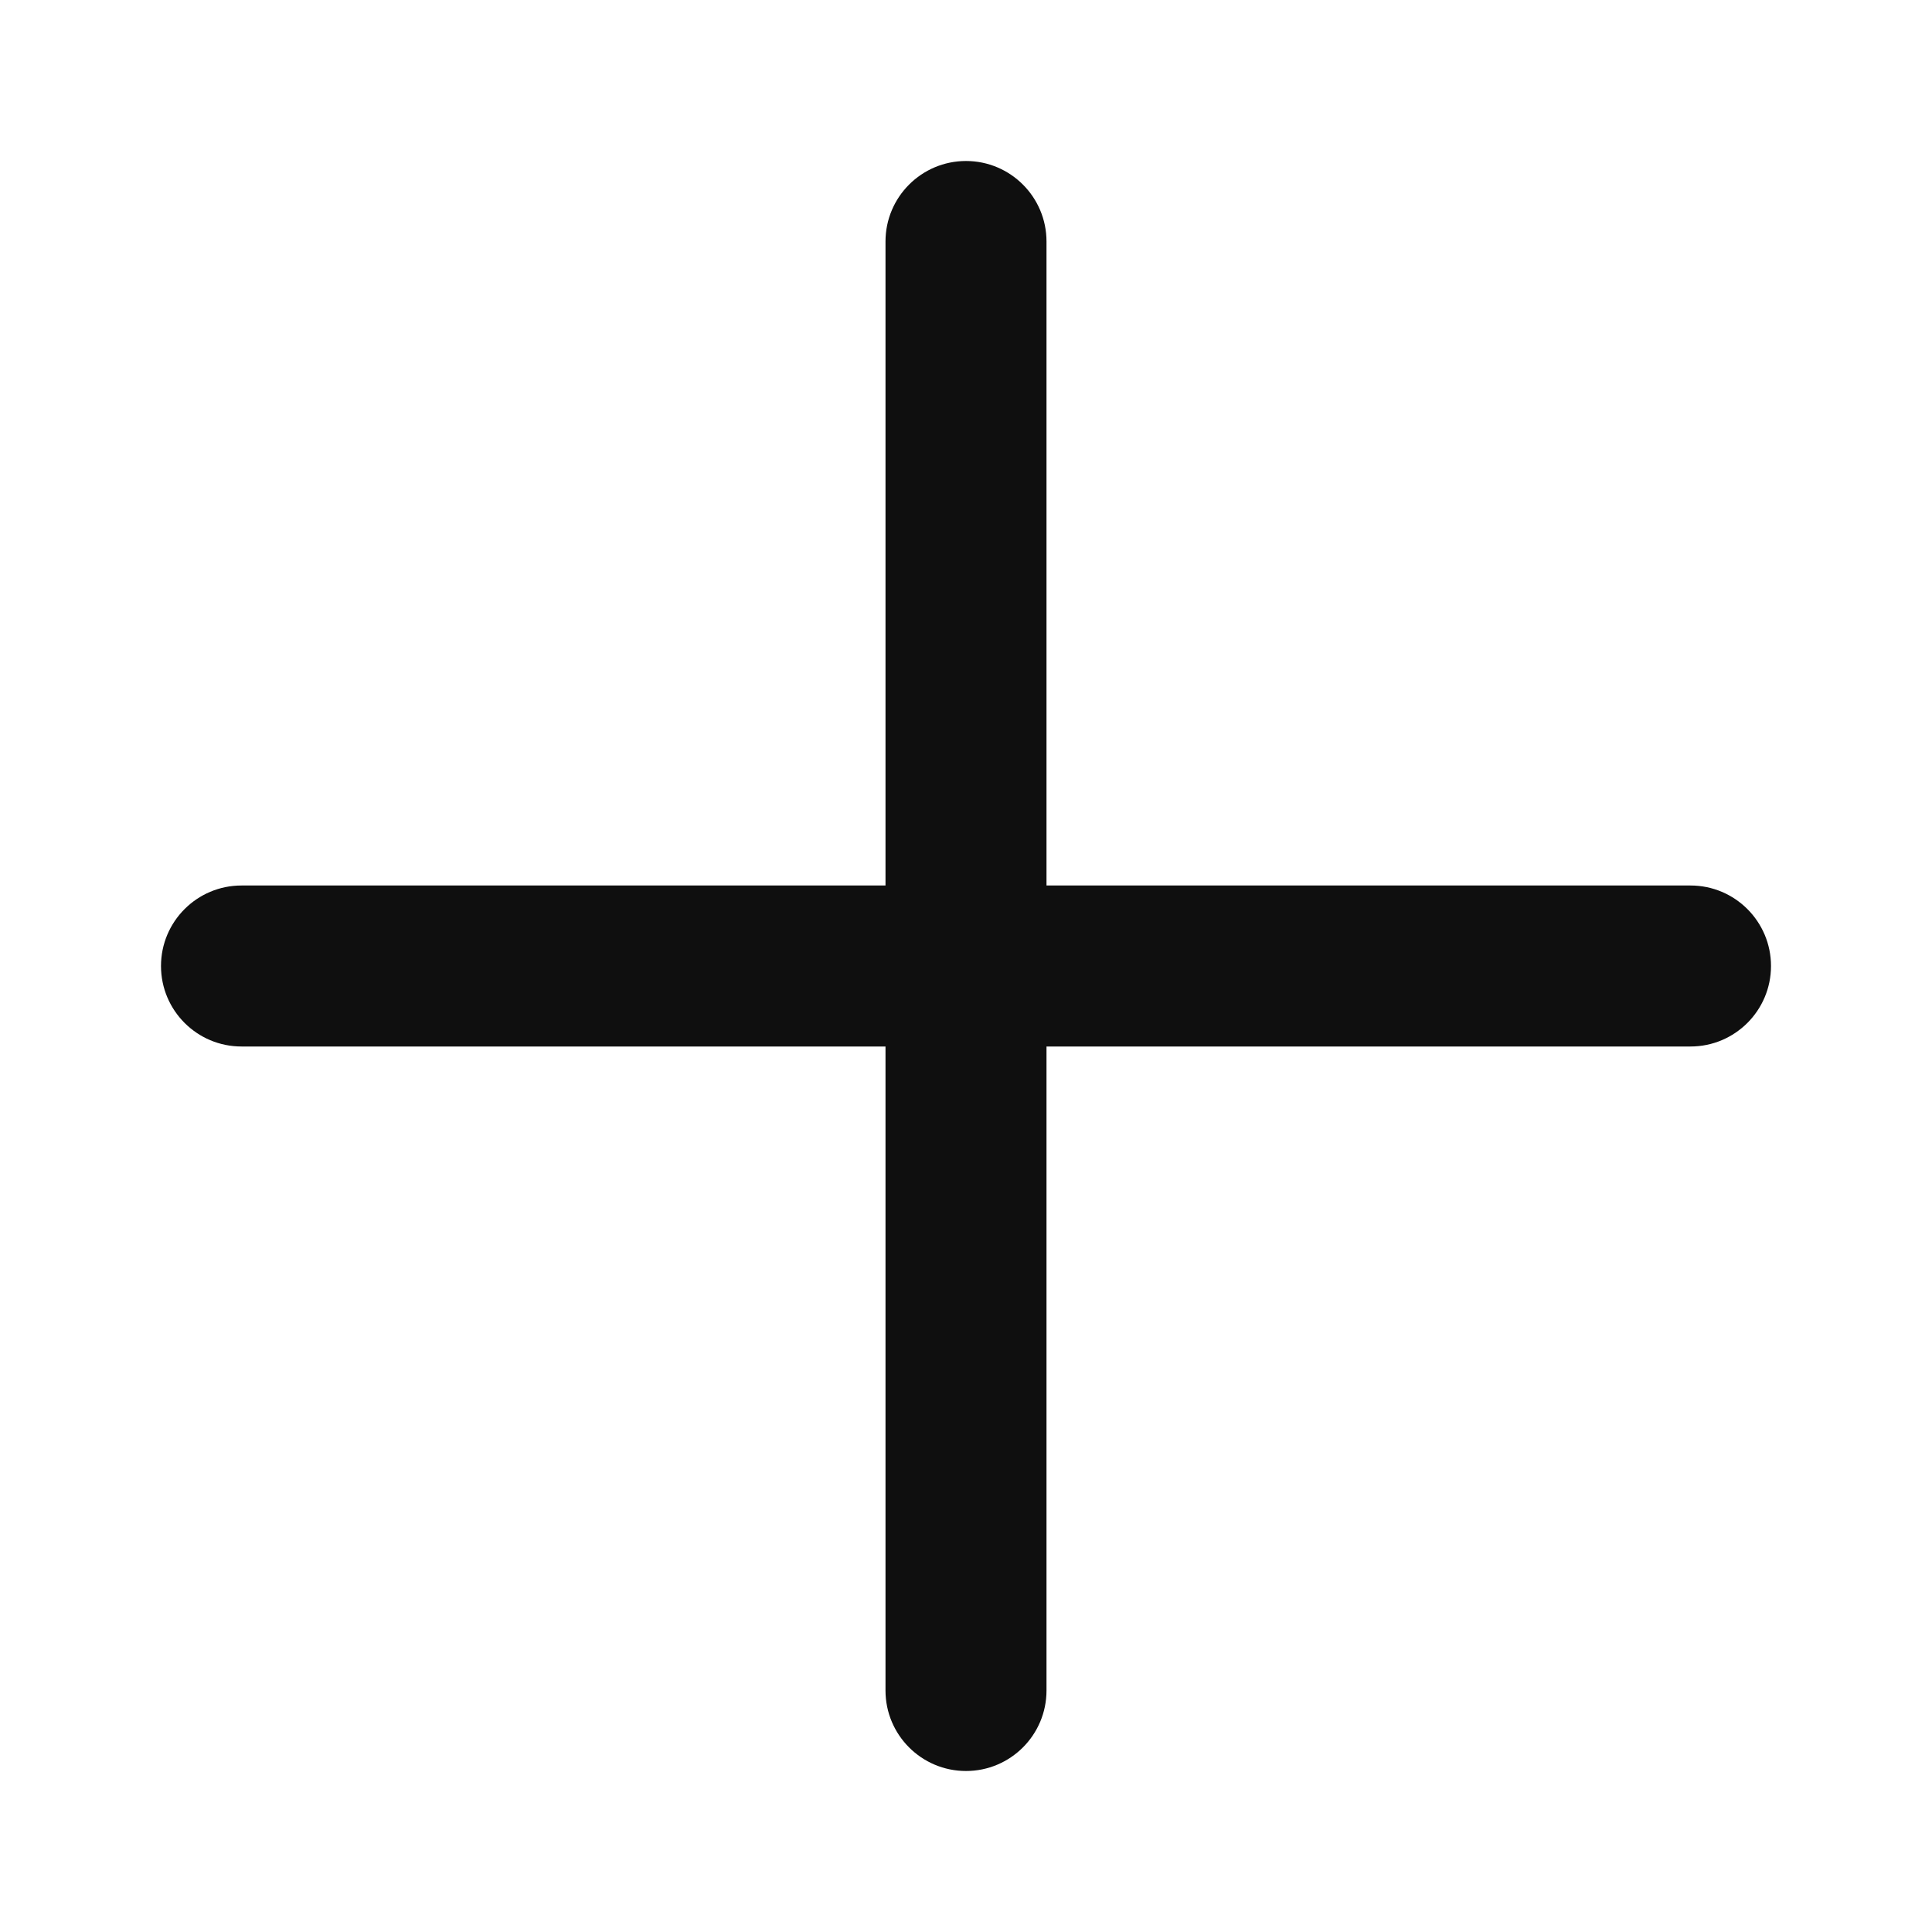
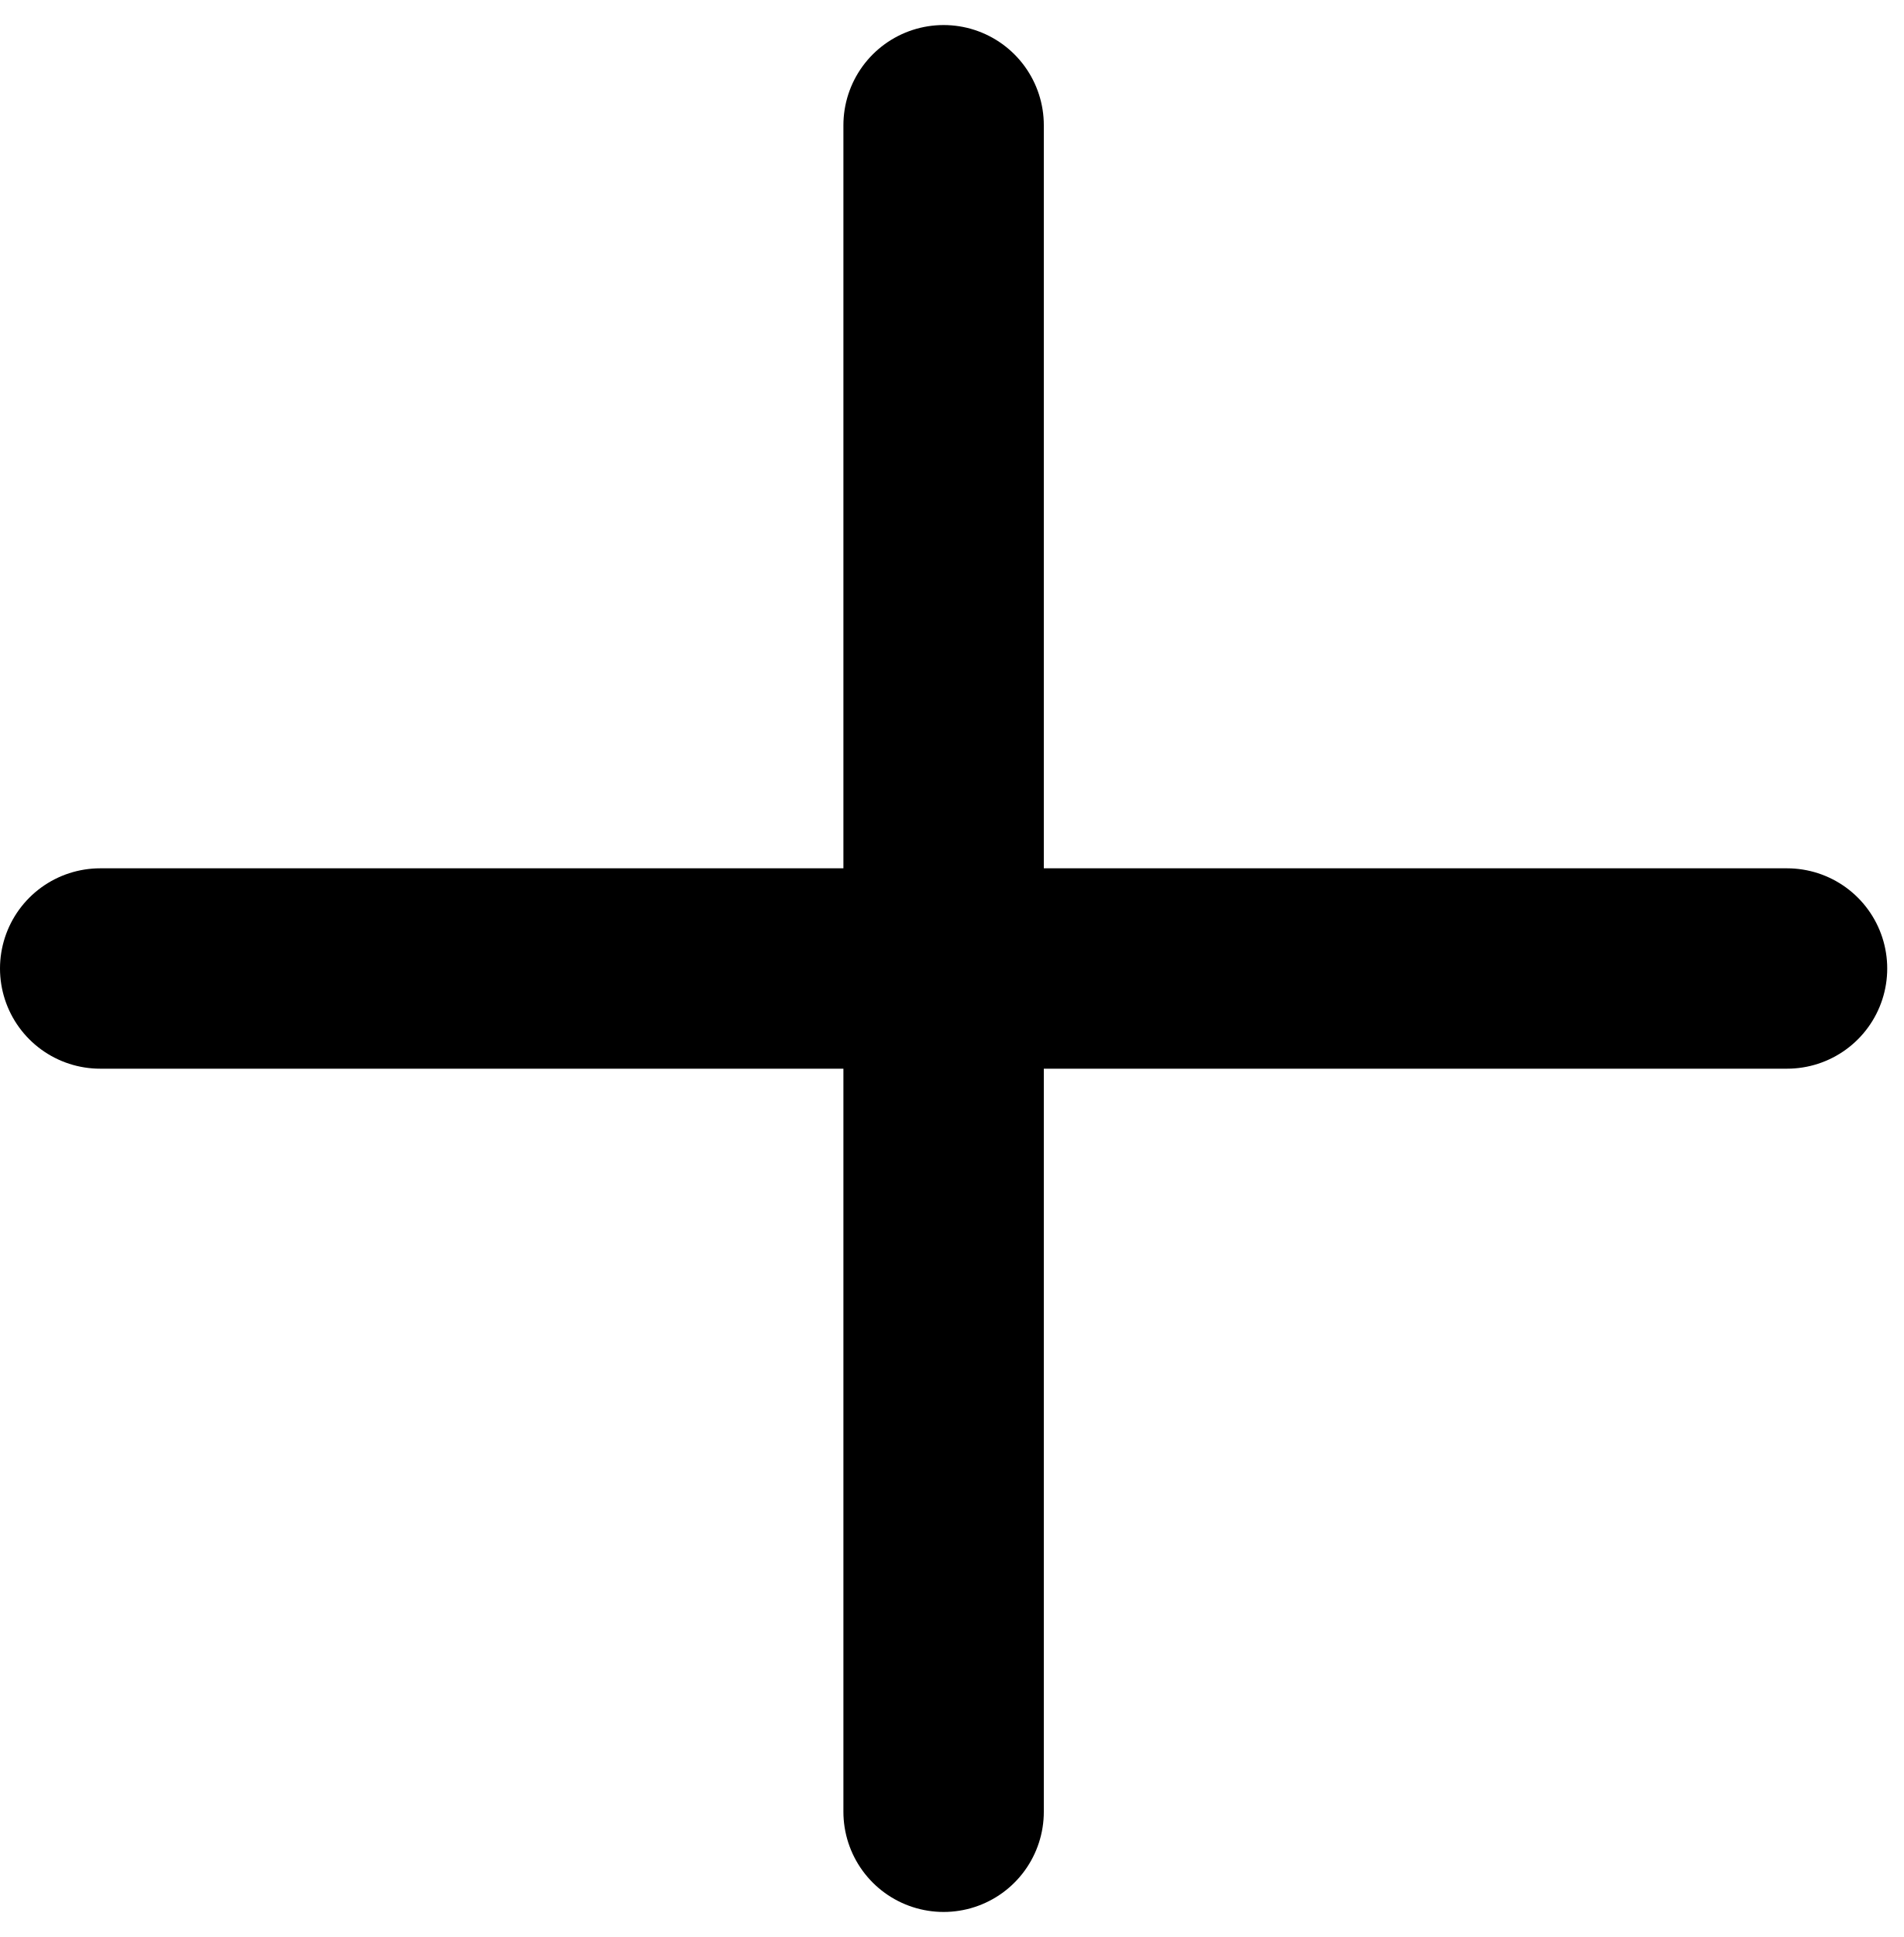
- <svg xmlns="http://www.w3.org/2000/svg" width="800px" height="800px" viewBox="0 0 24 24" fill="none">
-   <g id="SVGRepo_bgCarrier" stroke-width="0" />
-   <g id="SVGRepo_tracerCarrier" stroke-linecap="round" stroke-linejoin="round" />
-   <g id="SVGRepo_iconCarrier">
-     <path d="M13 3C13 2.448 12.552 2 12 2C11.448 2 11 2.448 11 3V11H3C2.448 11 2 11.448 2 12C2 12.552 2.448 13 3 13H11V21C11 21.552 11.448 22 12 22C12.552 22 13 21.552 13 21V13H21C21.552 13 22 12.552 22 12C22 11.448 21.552 11 21 11H13V3Z" fill="#0F0F0F" />
-   </g>
+ <svg xmlns="http://www.w3.org/2000/svg" width="57" height="58" viewBox="0 0 57 58" fill="none">
+   <path d="M3 29H53.5" stroke="black" stroke-width="6" stroke-linecap="round" />
+   <path d="M28.25 54.25L28.25 3.75" stroke="black" stroke-width="6" stroke-linecap="round" />
</svg>
